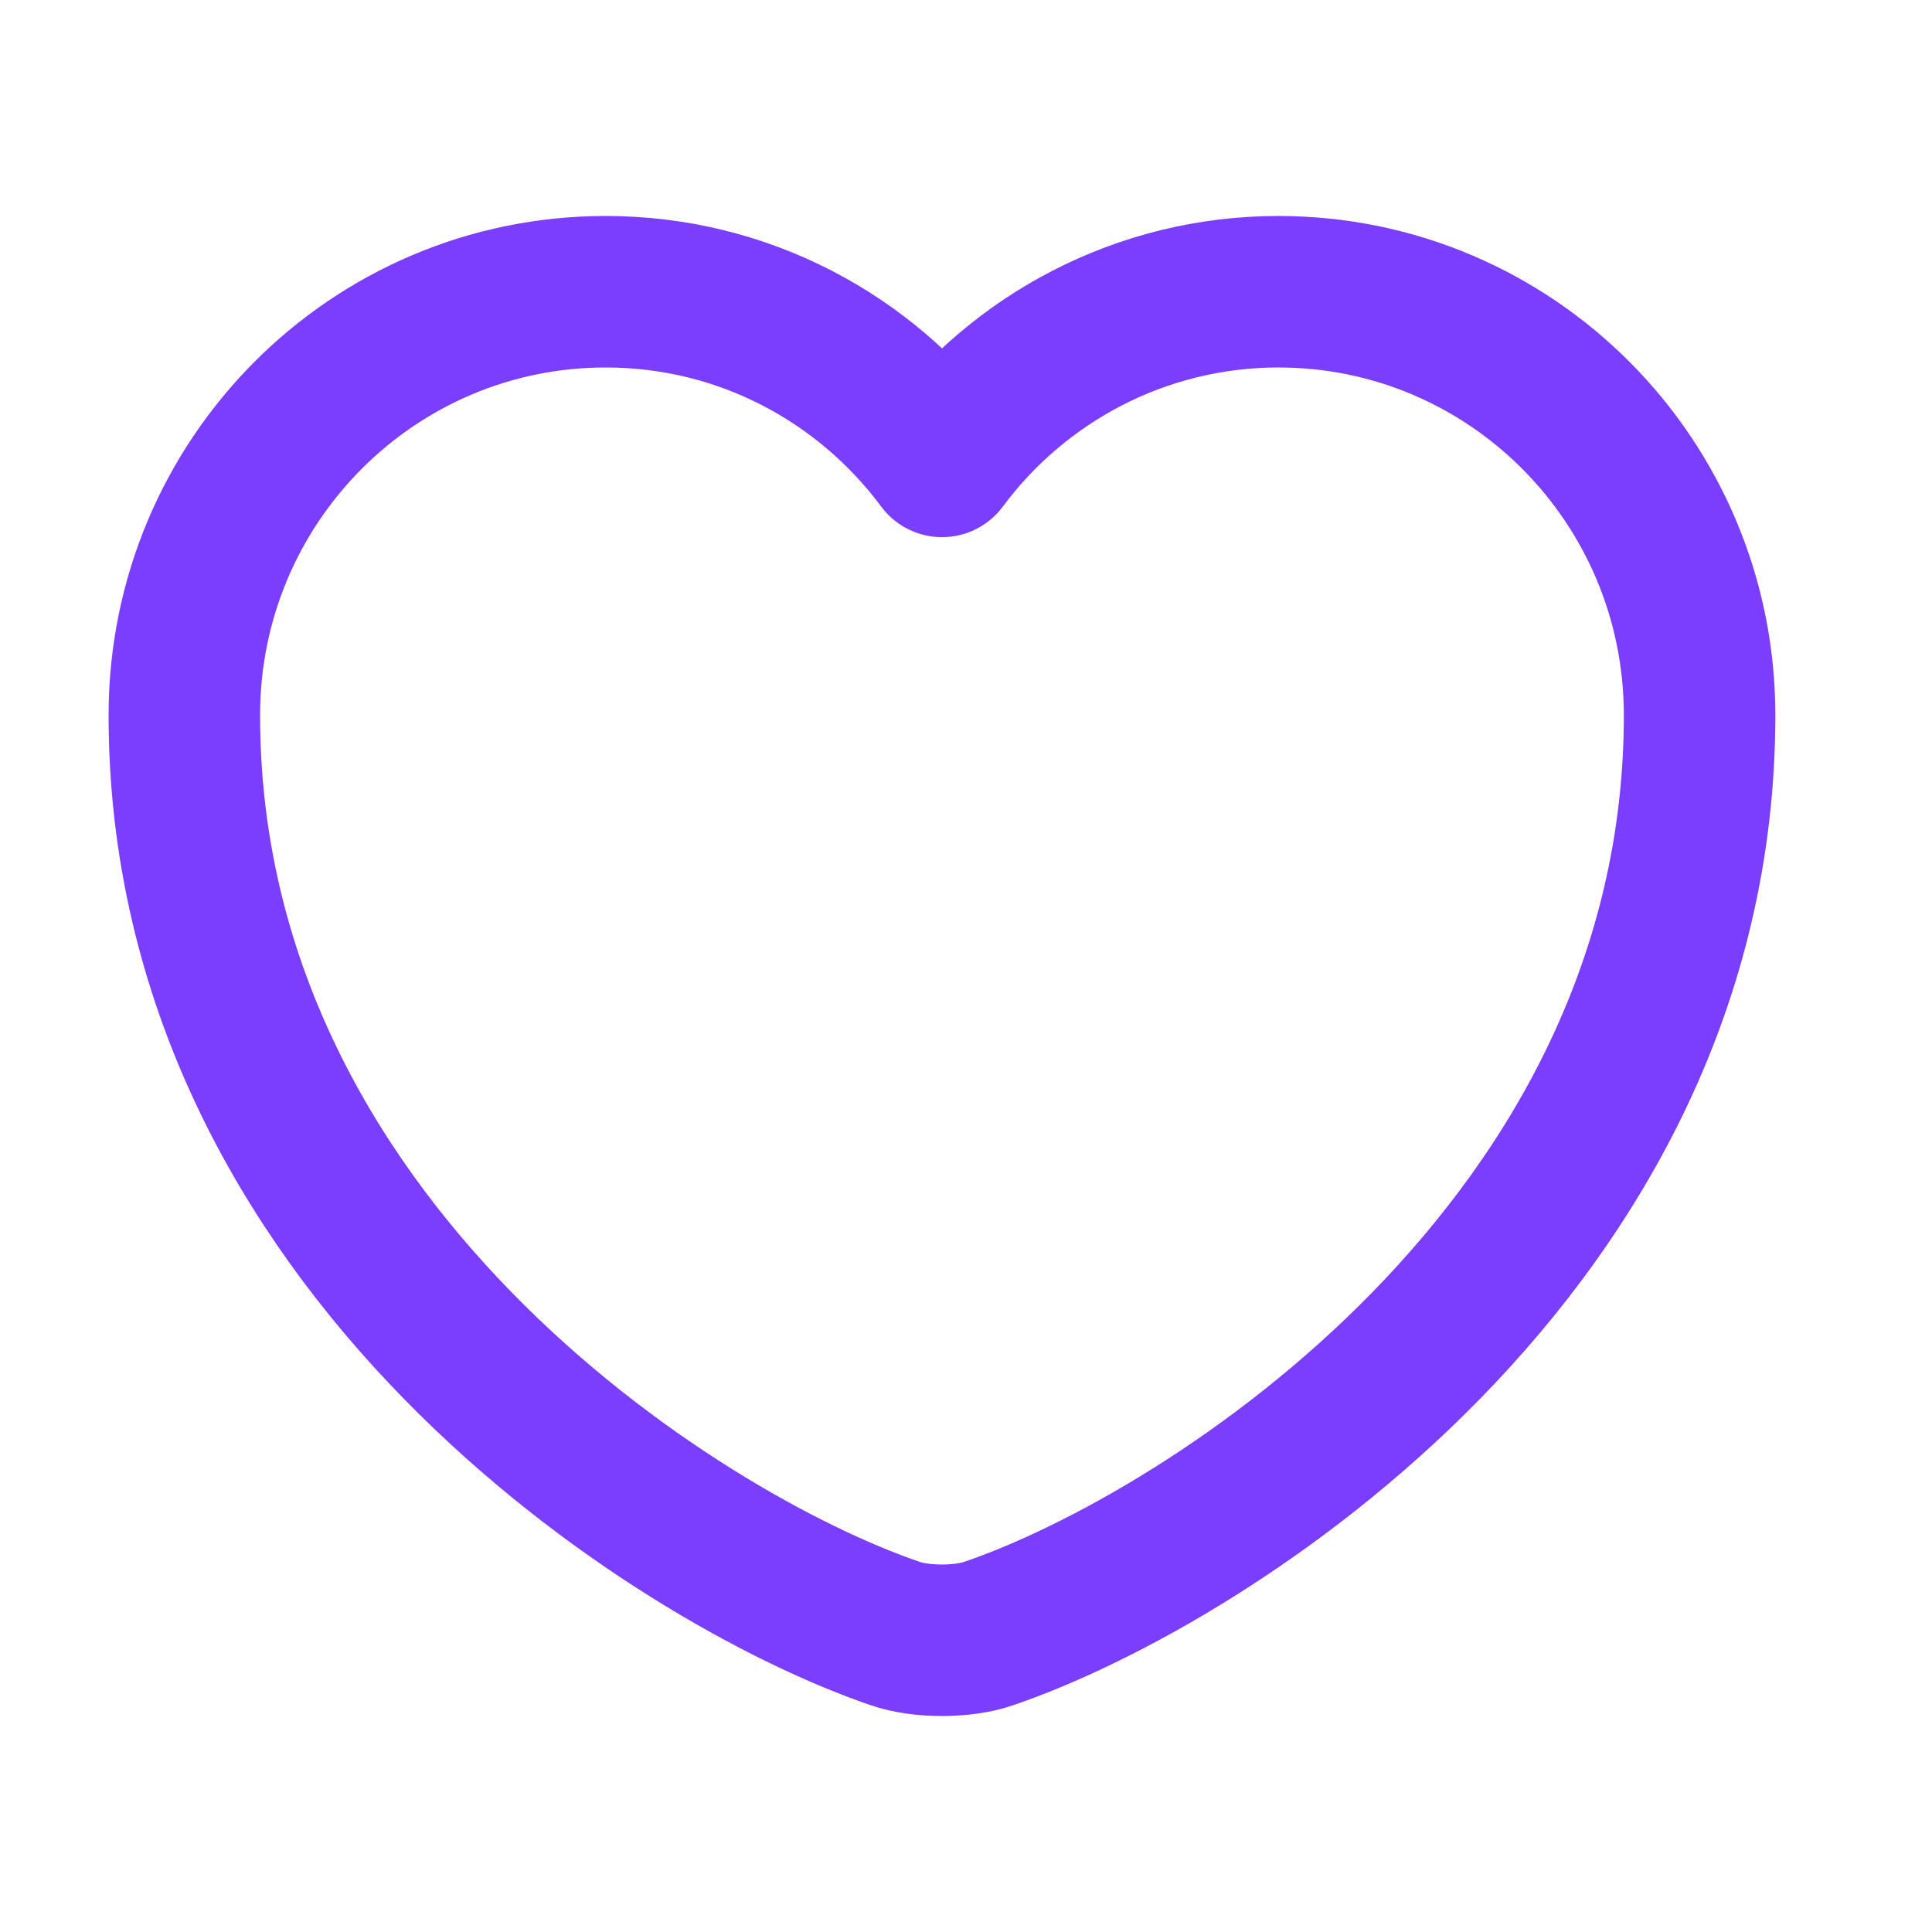
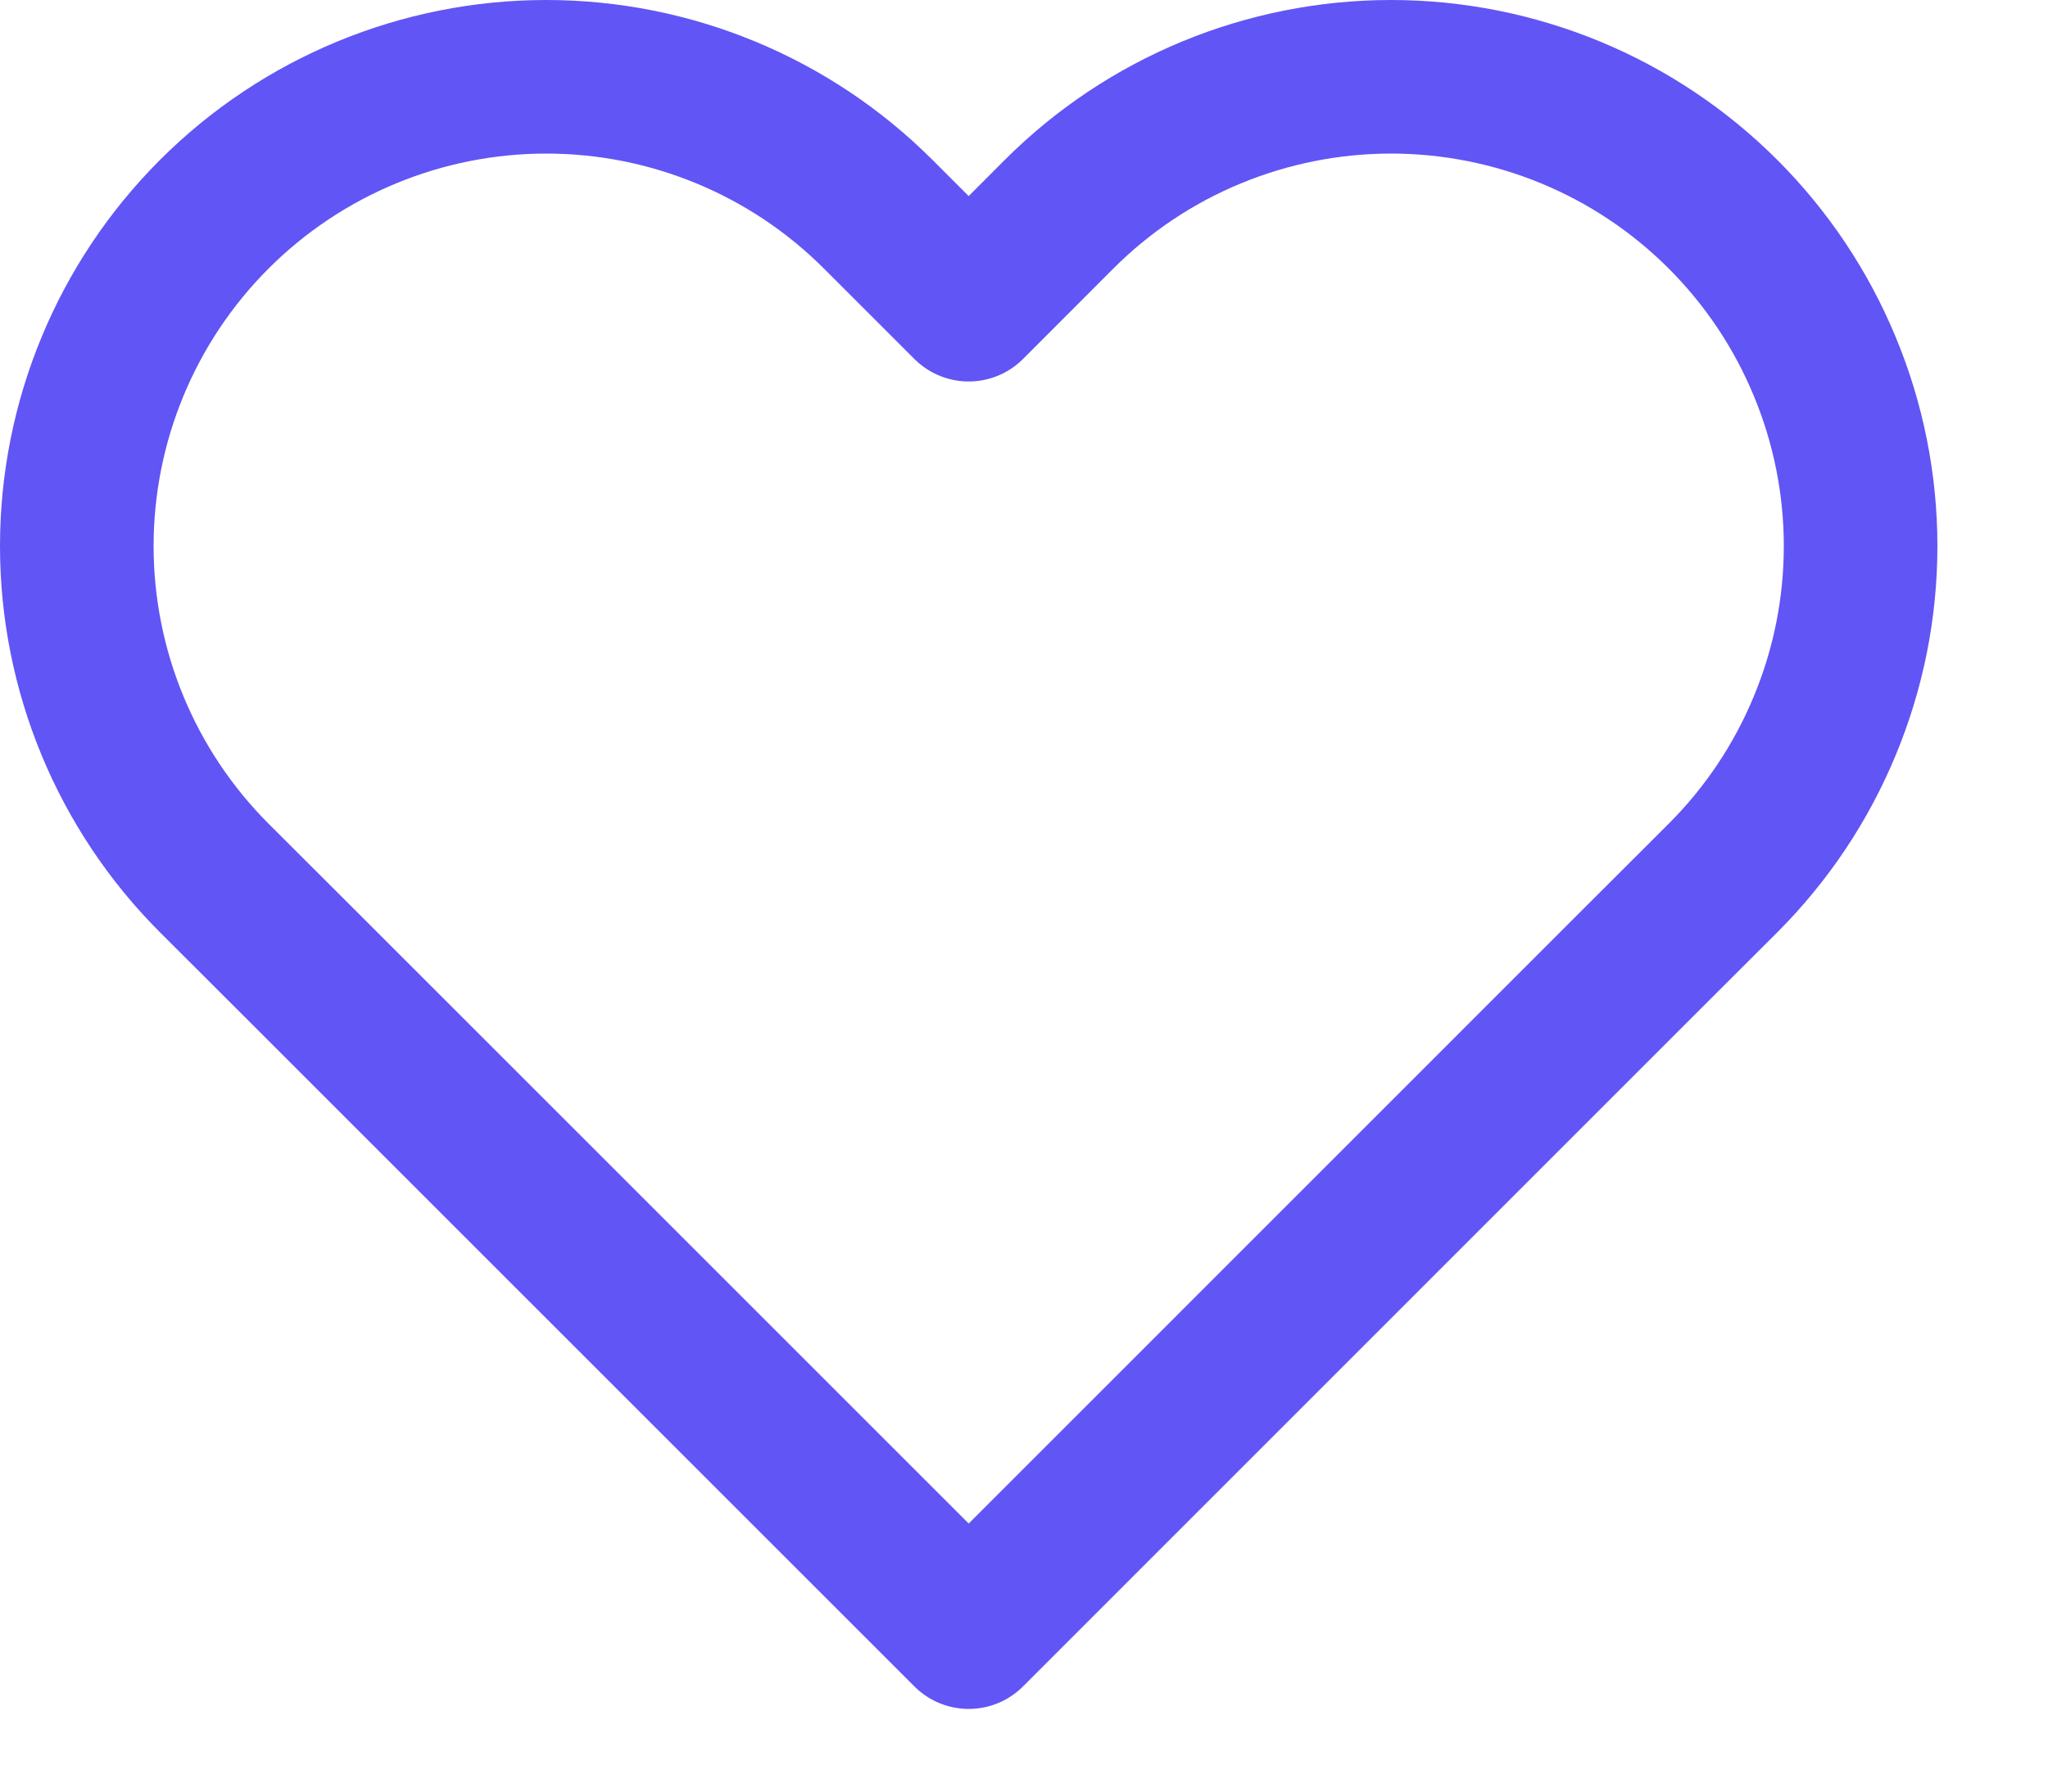
- <svg xmlns="http://www.w3.org/2000/svg" width="17" height="17" viewBox="0 0 17 17" fill="none">
-   <path d="M8.702 14.373C8.475 14.453 8.102 14.453 7.875 14.373C5.942 13.713 1.622 10.96 1.622 6.293C1.622 4.233 3.282 2.567 5.329 2.567C6.542 2.567 7.615 3.153 8.289 4.06C8.962 3.153 10.042 2.567 11.249 2.567C13.295 2.567 14.955 4.233 14.955 6.293C14.955 10.96 10.635 13.713 8.702 14.373Z" stroke="#7B3DFE" stroke-width="1.333" stroke-linecap="round" stroke-linejoin="round" />
+ <svg xmlns="http://www.w3.org/2000/svg" width="16" height="14" viewBox="0 0 16 14" fill="none">
+   <path d="M13.461 1.674C13.12 1.333 12.716 1.063 12.271 0.879C11.826 0.695 11.349 0.6 10.868 0.6C10.386 0.6 9.909 0.695 9.464 0.879C9.019 1.063 8.615 1.333 8.274 1.674L7.568 2.381L6.861 1.674C6.173 0.986 5.24 0.6 4.268 0.6C3.295 0.6 2.362 0.986 1.674 1.674C0.986 2.362 0.6 3.295 0.6 4.267C0.6 5.24 0.986 6.173 1.674 6.861L2.381 7.567L7.568 12.754L12.754 7.567L13.461 6.861C13.802 6.52 14.072 6.116 14.256 5.671C14.441 5.226 14.536 4.749 14.536 4.267C14.536 3.786 14.441 3.309 14.256 2.864C14.072 2.419 13.802 2.015 13.461 1.674Z" stroke="#6155F5" stroke-width="1.2" stroke-linecap="round" stroke-linejoin="round" />
</svg>
